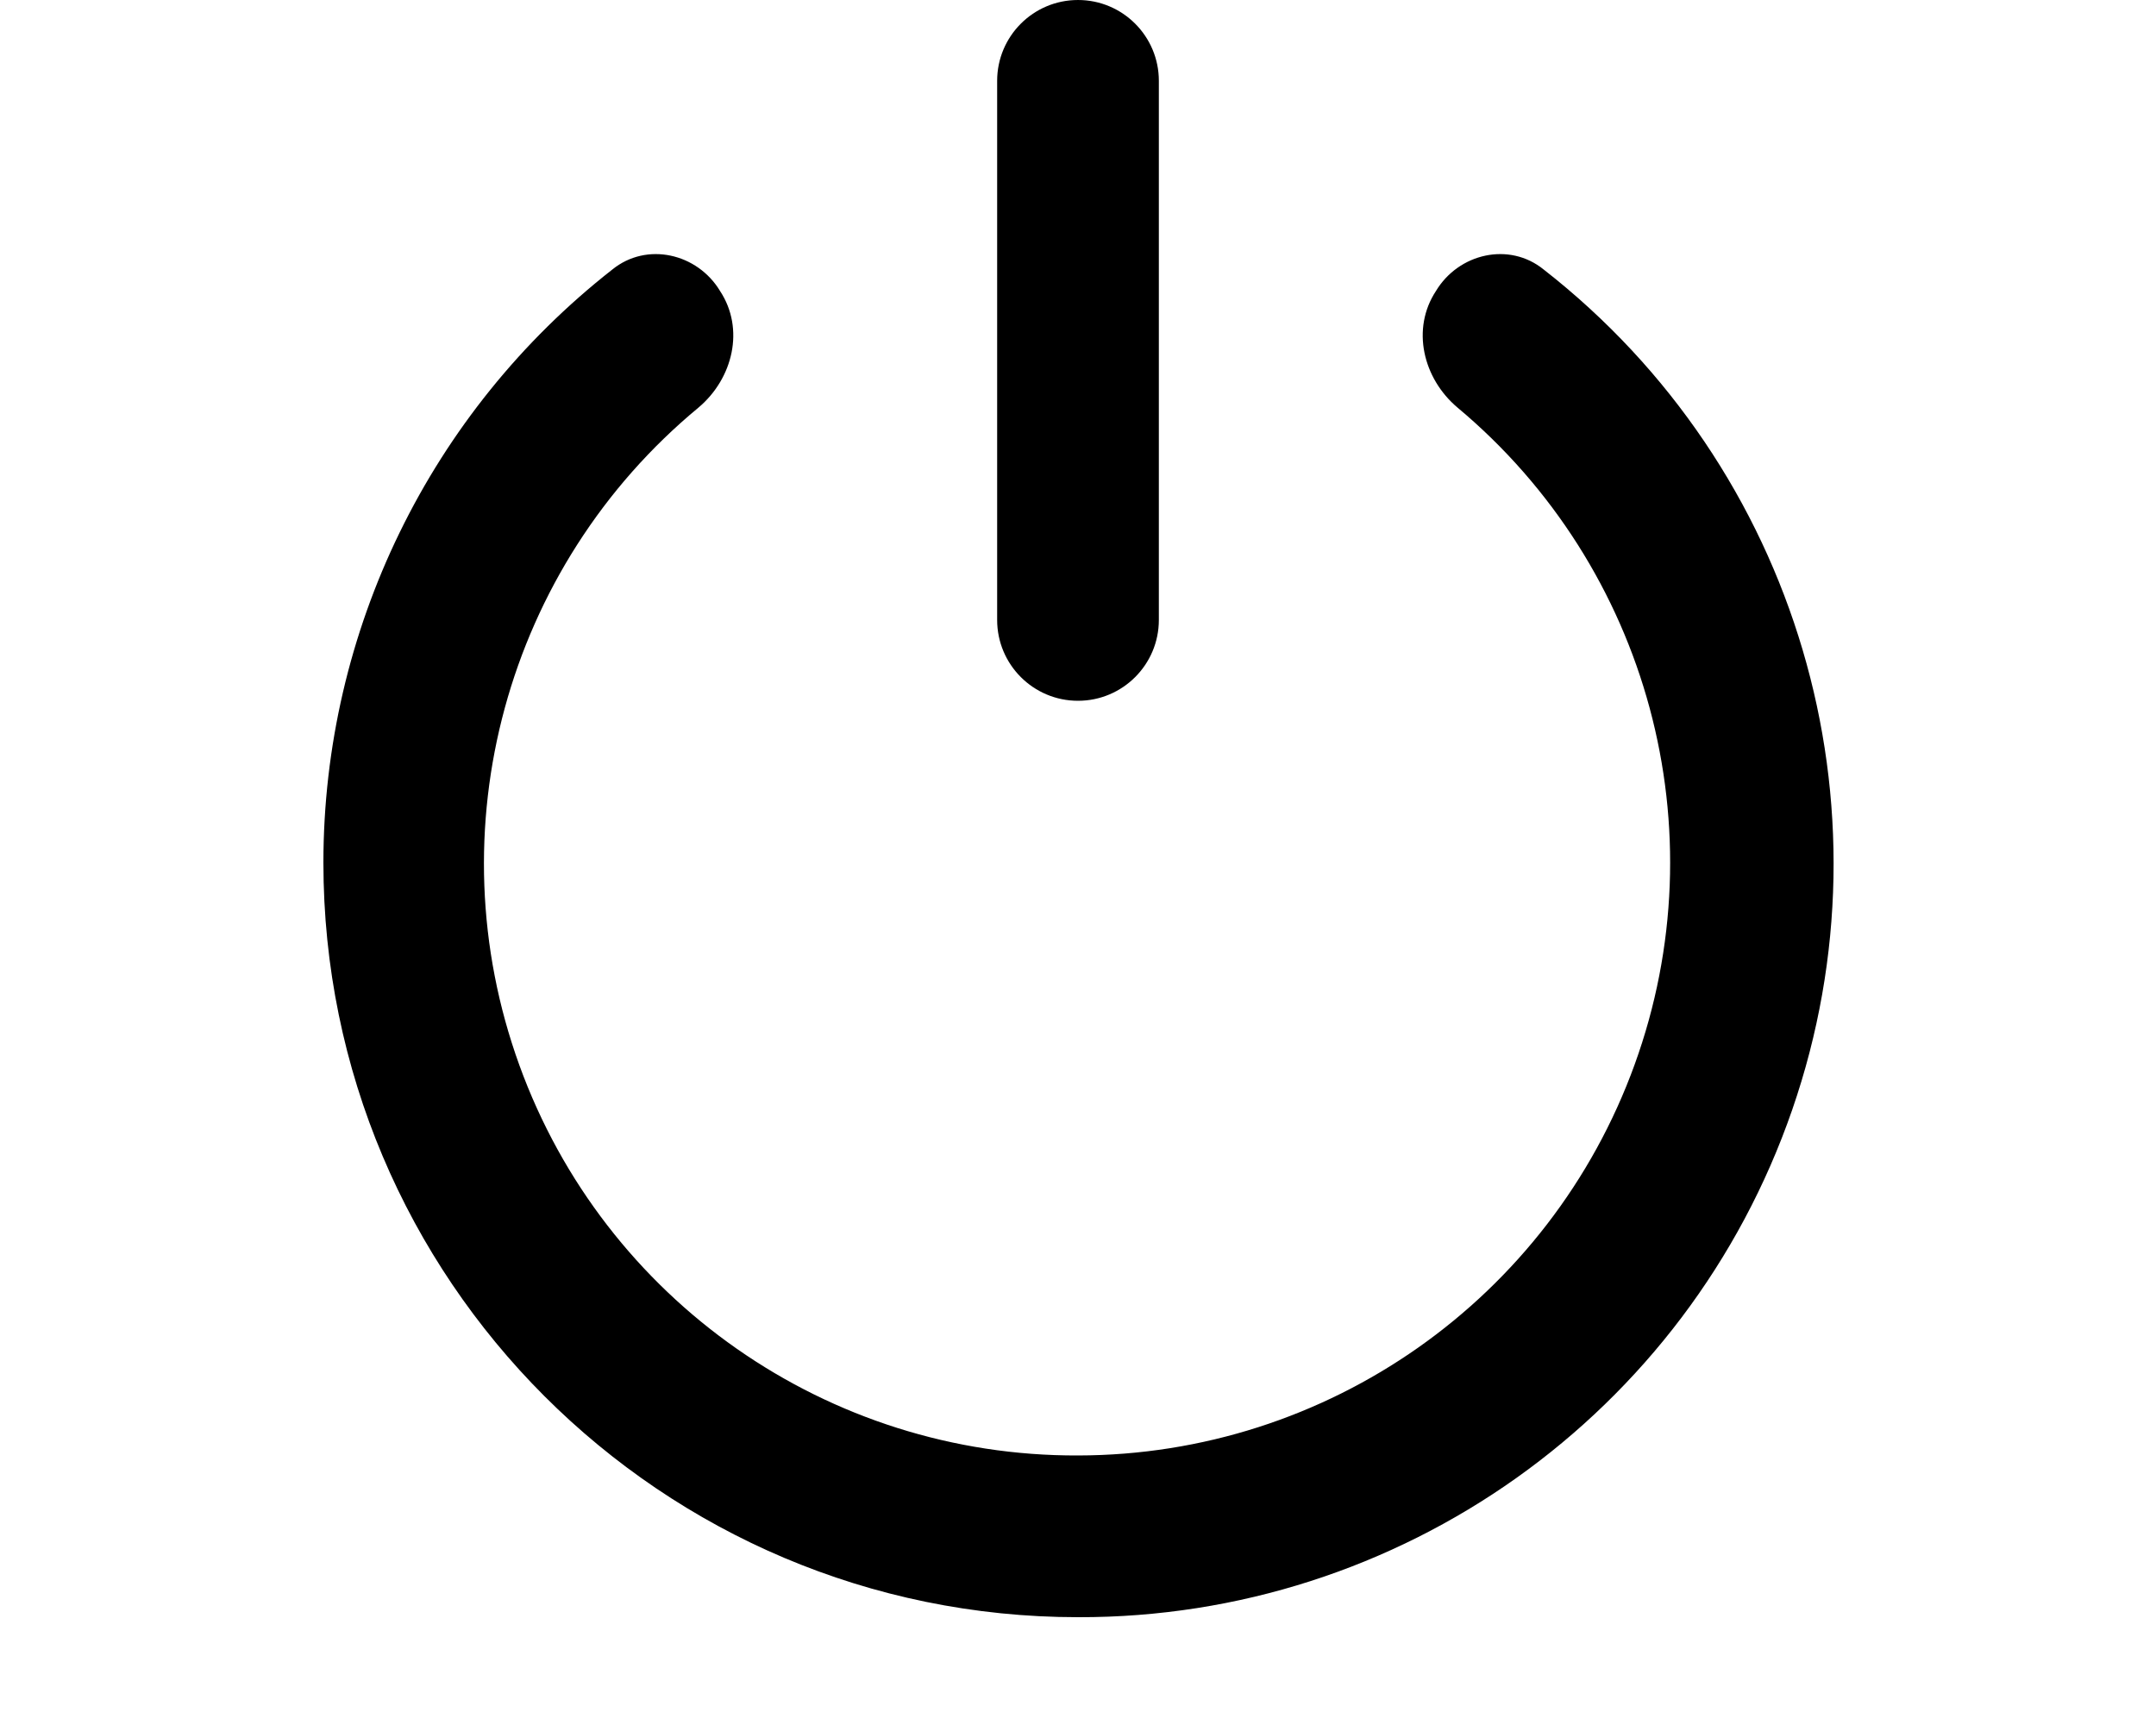
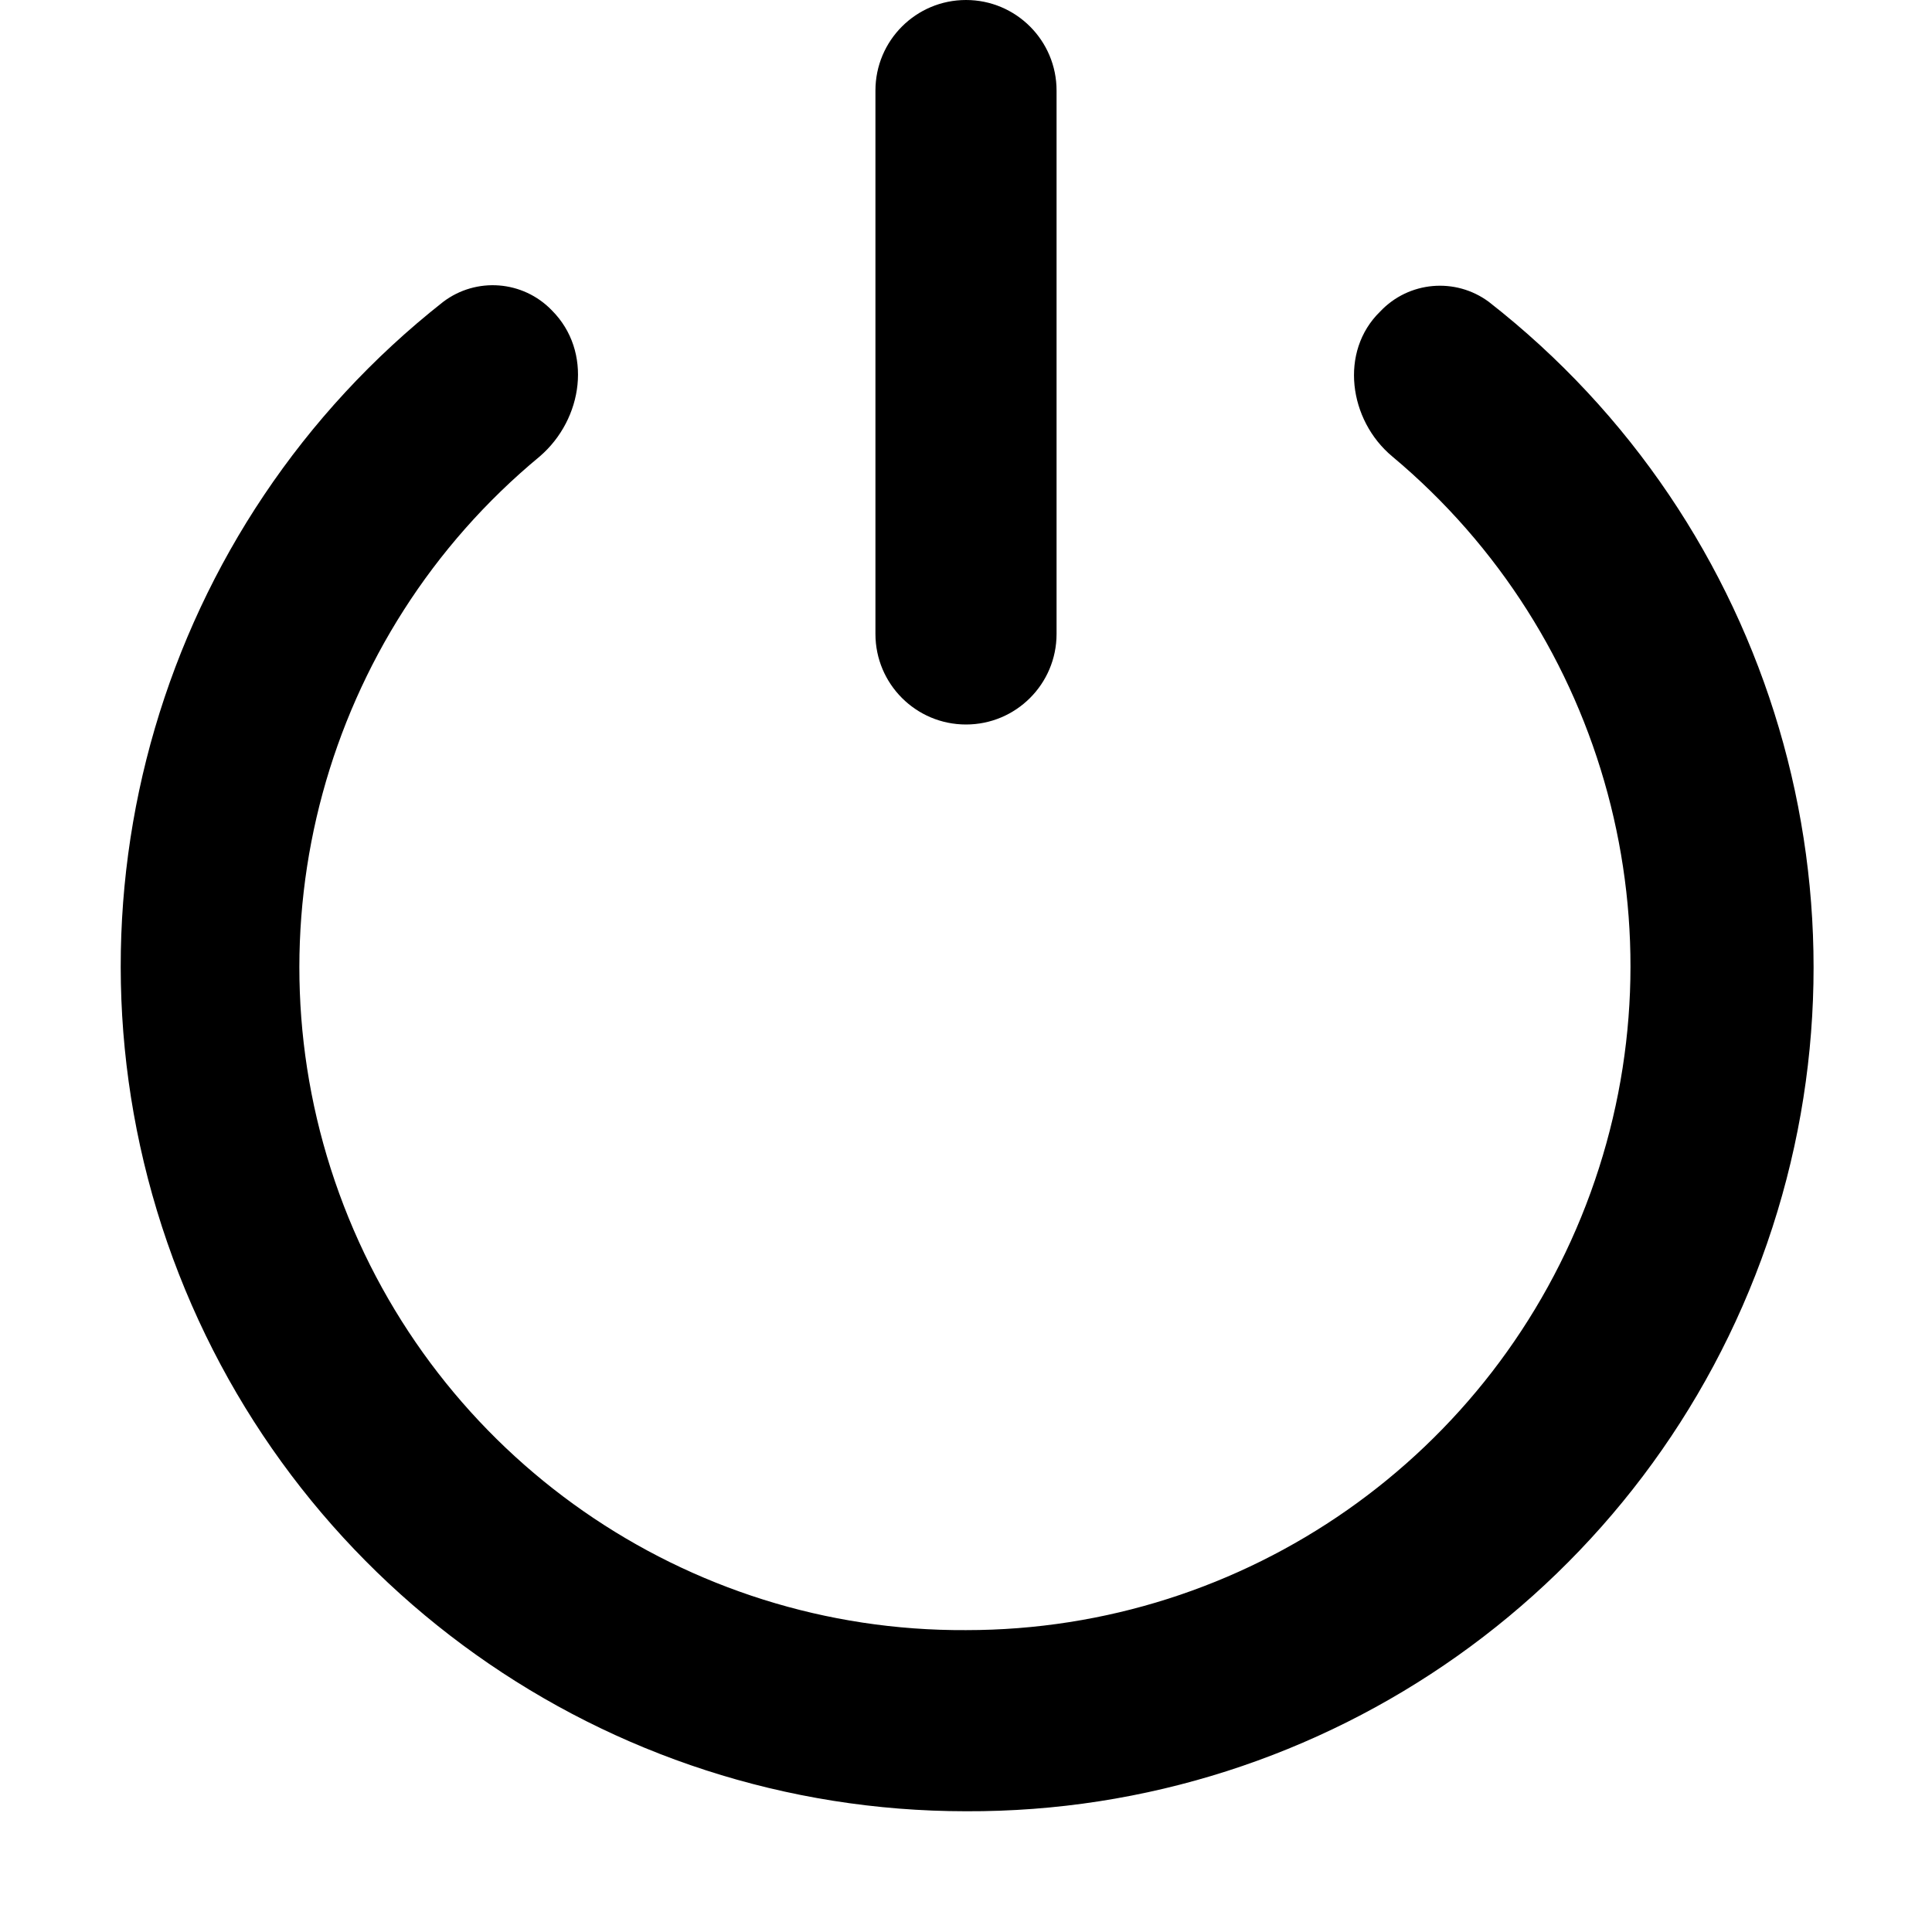
- <svg xmlns="http://www.w3.org/2000/svg" viewBox="0 0 20 16" fill="currentColor">
-   <path d="M10 0a.75.75 0 0 0-.75.75v5a.75.75 0 0 0 1.5 0v-5A.75.75 0 0 0 10 0Z" />
-   <path d="M3 8a6.99 6.99 0 0 1 2.68-5.5c.32-.26.79-.15 1 .2.23.35.12.81-.2 1.08A5.49 5.49 0 0 0 10 13.5a5.5 5.5 0 0 0 3.52-9.72c-.32-.27-.43-.73-.2-1.08.21-.35.68-.46 1-.2A6.99 6.99 0 0 1 10 15a7 7 0 0 1-7-7Z" />
+ <svg xmlns="http://www.w3.org/2000/svg" viewBox="0 0 16 16" fill="currentColor">
+   <path d="M8.75.75a.75.75 0 0 0-1.5 0v4.5a.75.75 0 0 0 1.5 0V.75Z" />
+   <path d="M3.67 2.5a.68.68 0 0 1 .9.07c.34.34.26.9-.1 1.21A5.49 5.49 0 0 0 8 13.5a5.5 5.5 0 0 0 3.53-9.72c-.36-.3-.44-.87-.1-1.2a.68.68 0 0 1 .9-.08A6.99 6.99 0 0 1 8 15 7 7 0 0 1 3.67 2.5Z" />
</svg>
